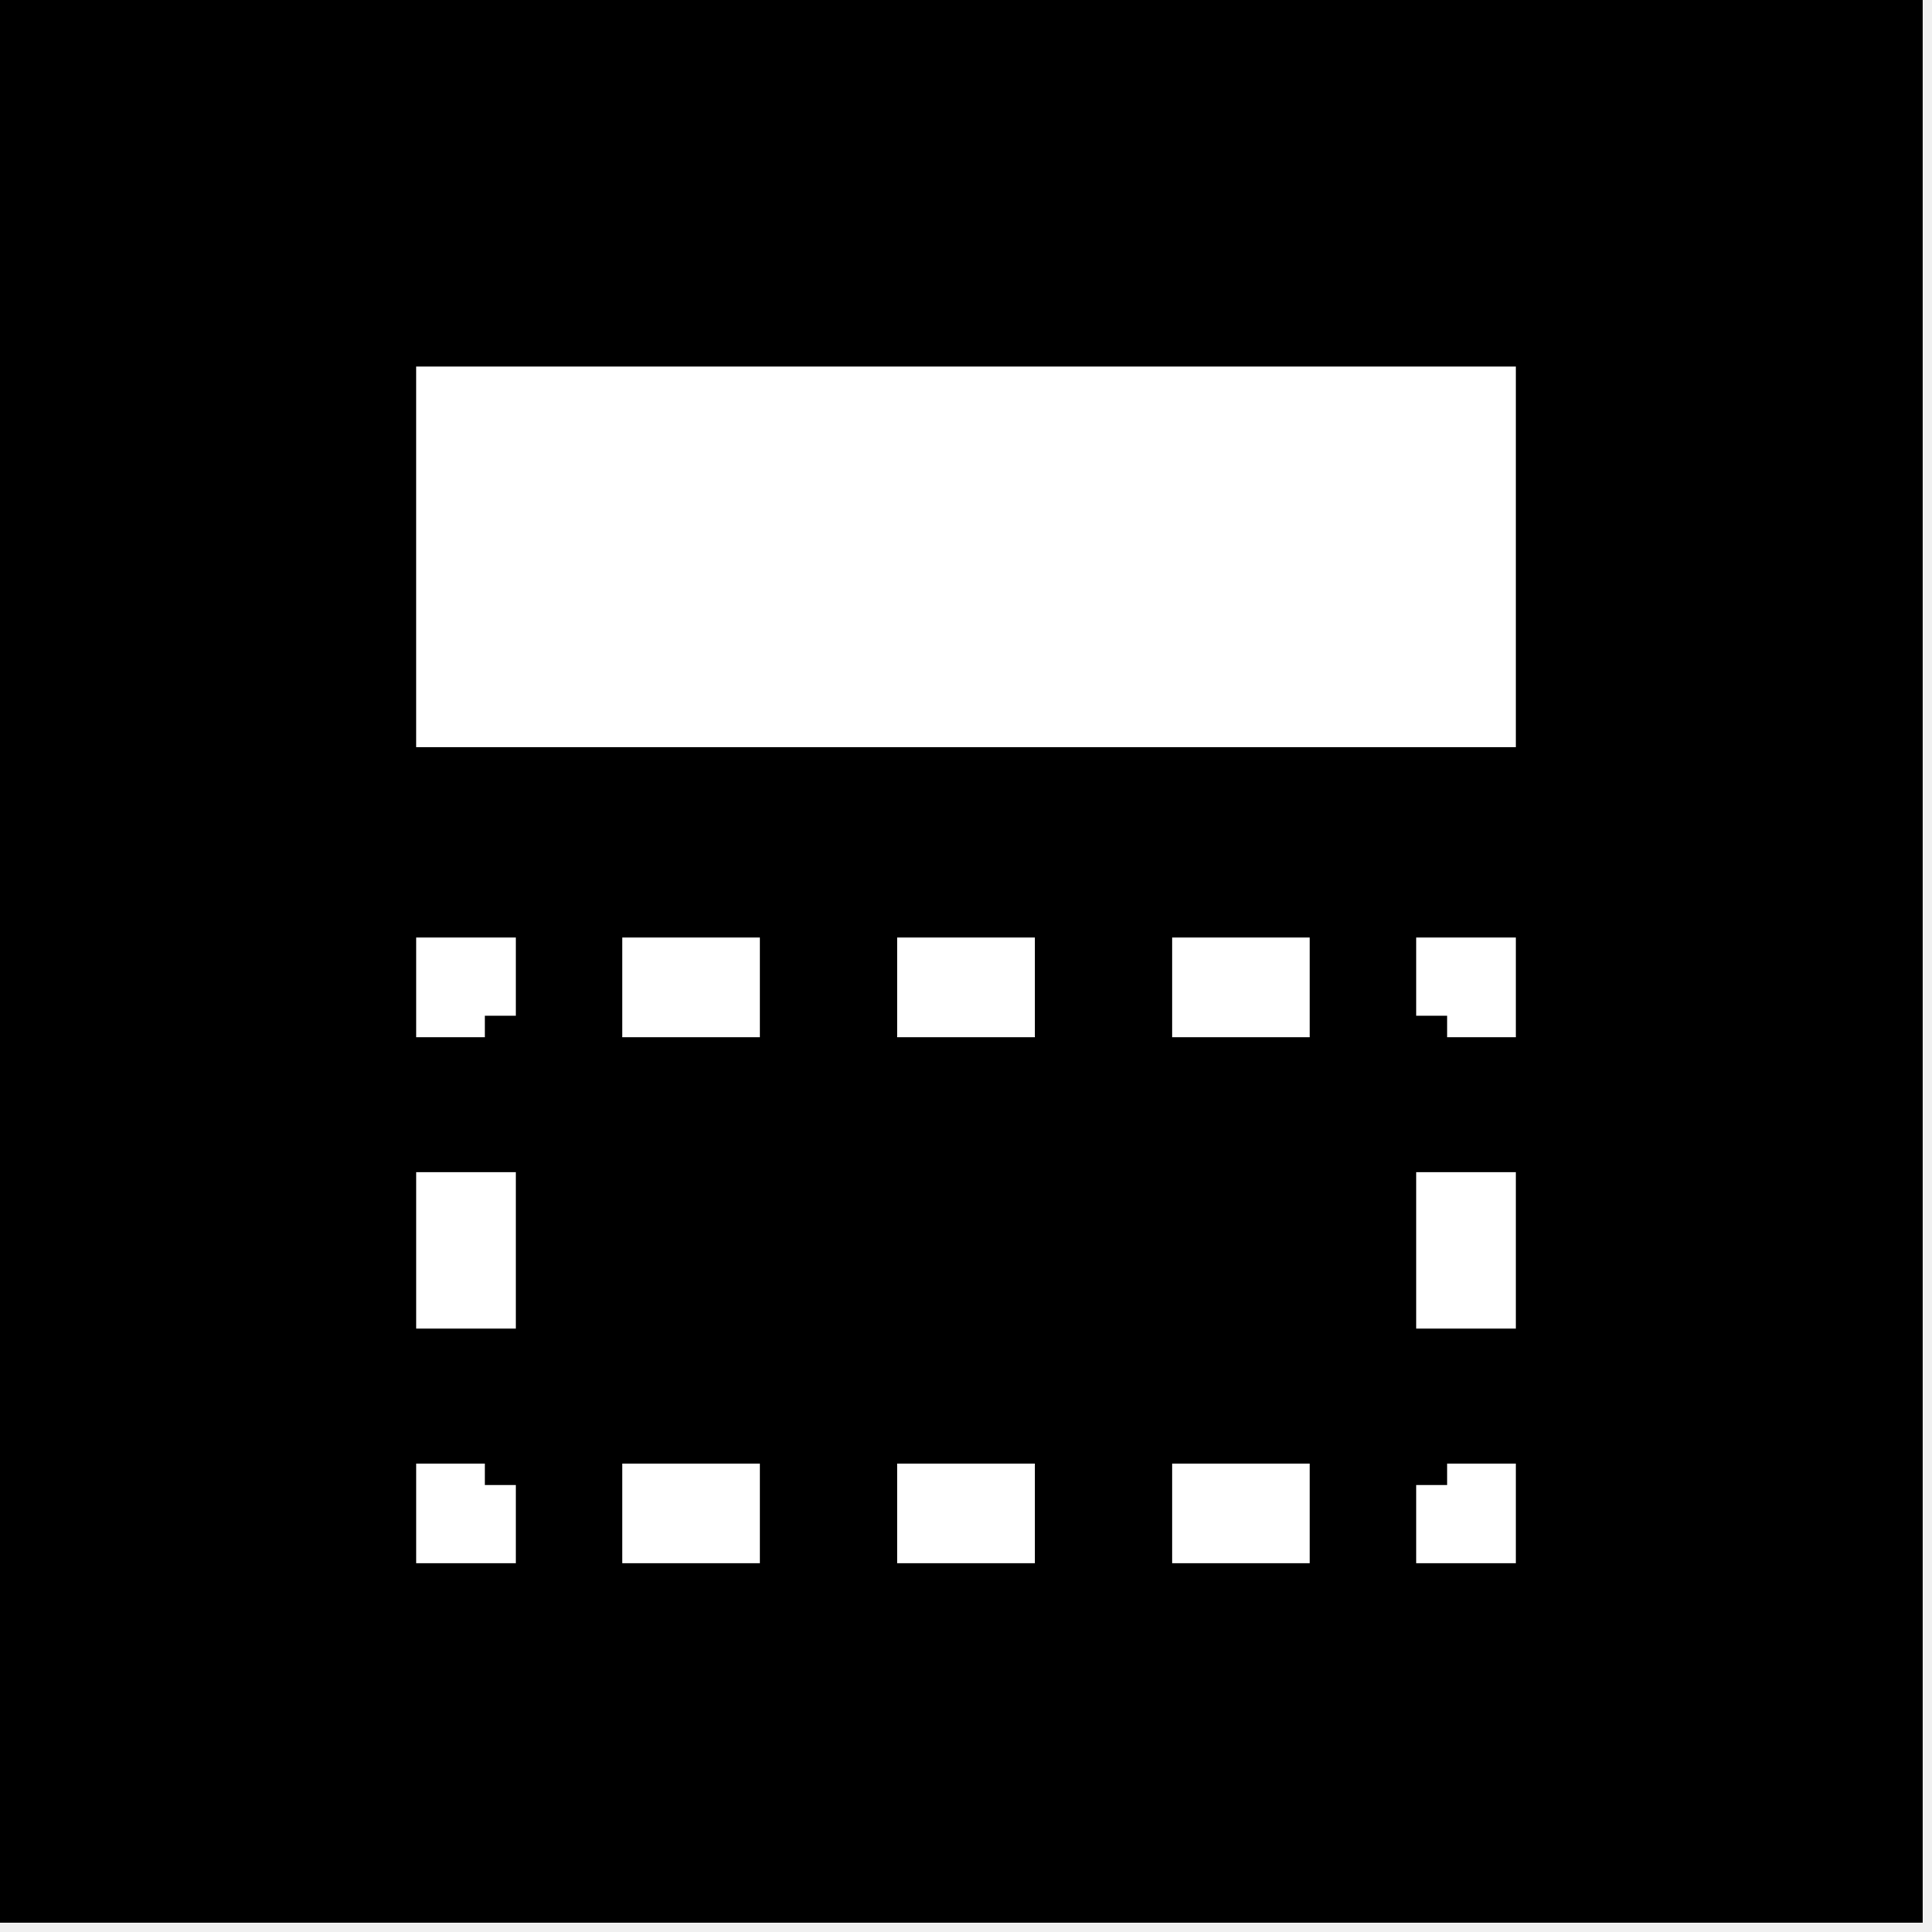
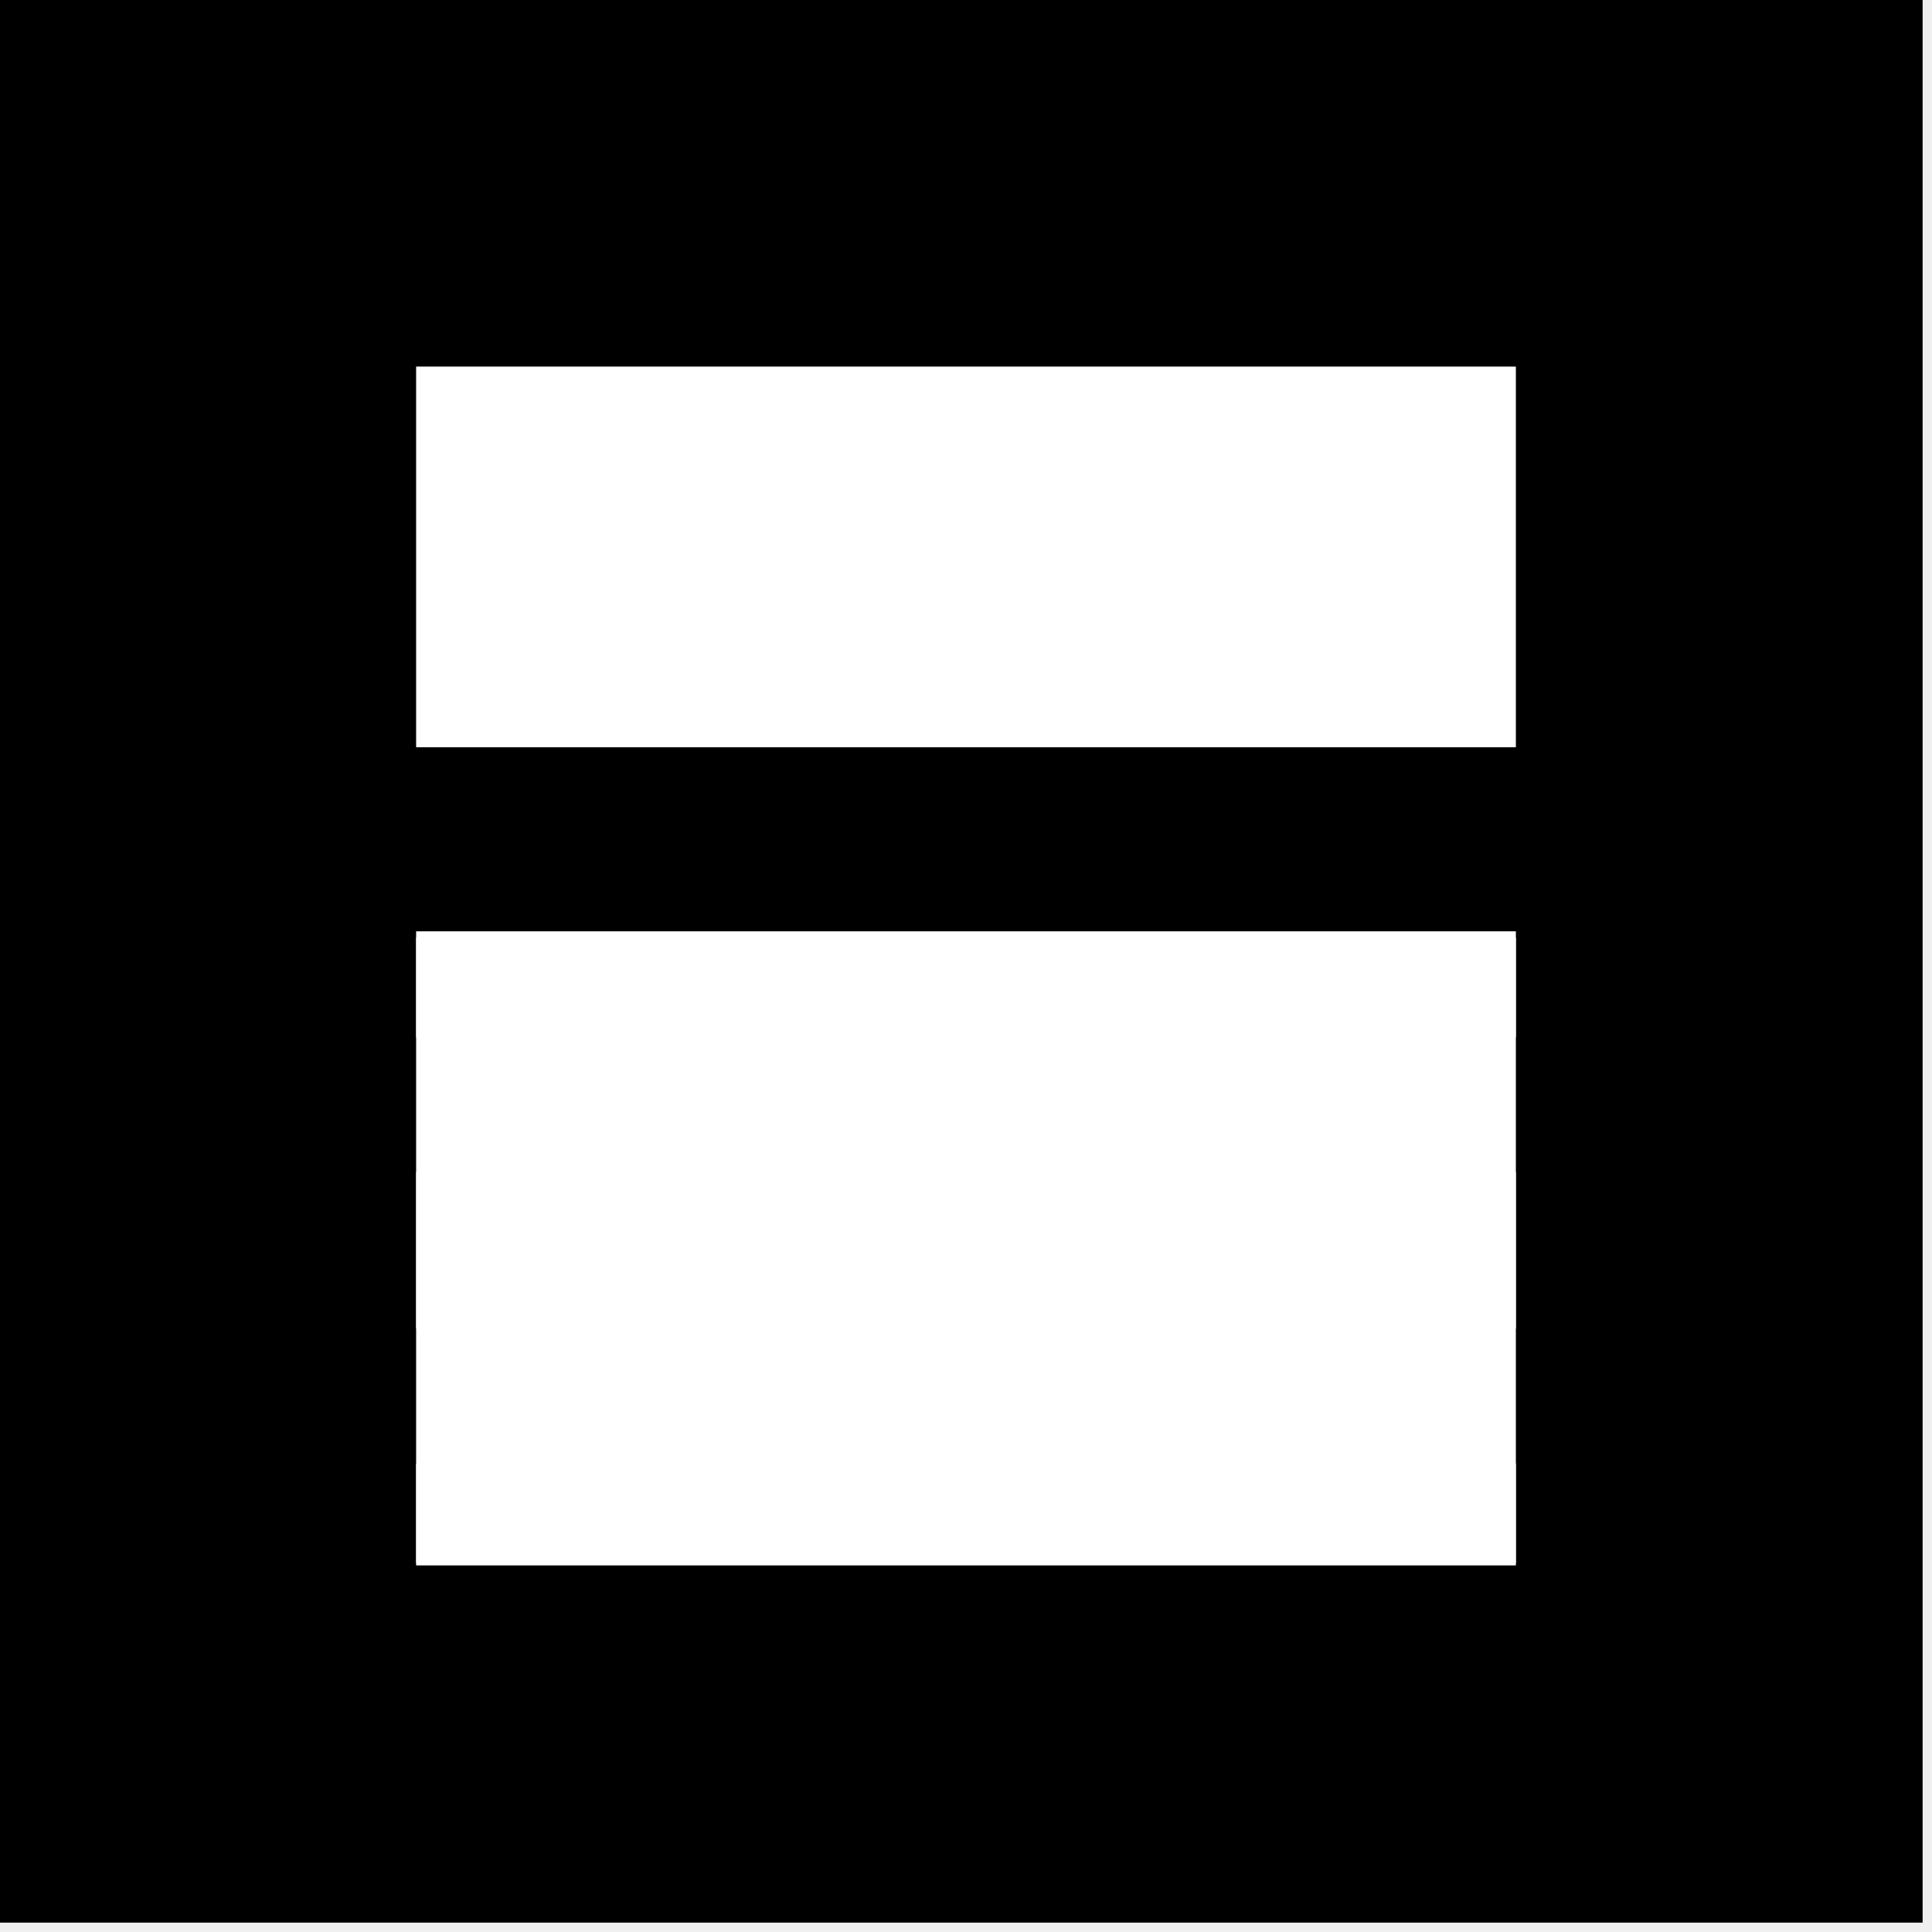
<svg xmlns="http://www.w3.org/2000/svg" width="195" height="195" viewBox="0 0 195 195" fill="none">
  <path d="M0 0H194.053V194.053H0V0Z" fill="black" />
  <path d="M52.067 102.522L48.937 102.522L48.937 104.694L42.002 104.694L42.002 94.629L52.067 94.629L52.067 102.522ZM52.067 134.099L42.002 134.099L42.002 118.313L52.067 118.313L52.067 134.099ZM52.067 157.782L42.002 157.782L42.002 147.717L48.937 147.717L48.937 149.889L52.067 149.889L52.067 157.782ZM76.69 104.694L62.811 104.694L62.811 94.629L76.69 94.629L76.69 104.694ZM76.69 157.782L62.811 157.782L62.811 147.717L76.69 147.717L76.69 157.782ZM104.438 104.694L90.564 104.694L90.564 94.629L104.438 94.629L104.438 104.694ZM104.438 157.782L90.564 157.782L90.564 147.717L104.438 147.717L104.438 157.782ZM132.186 104.694L118.312 104.694L118.312 94.629L132.186 94.629L132.186 104.694ZM132.186 157.782L118.312 157.782L118.312 147.717L132.186 147.717L132.186 157.782ZM153 104.694L146.06 104.694L146.06 102.522L142.935 102.522L142.935 94.629L153 94.629L153 104.694ZM153 134.099L142.935 134.099L142.935 118.313L153 118.313L153 134.099ZM153 157.782L142.935 157.782L142.935 149.889L146.06 149.889L146.06 147.717L153 147.717L153 157.782Z" fill="white" />
  <path d="M153 37L153 75.419L42 75.419L42 37L153 37Z" fill="white" />
+   <path d="M153 94L153 158L42 158L42 94L153 94Z" fill="white" />
</svg>
